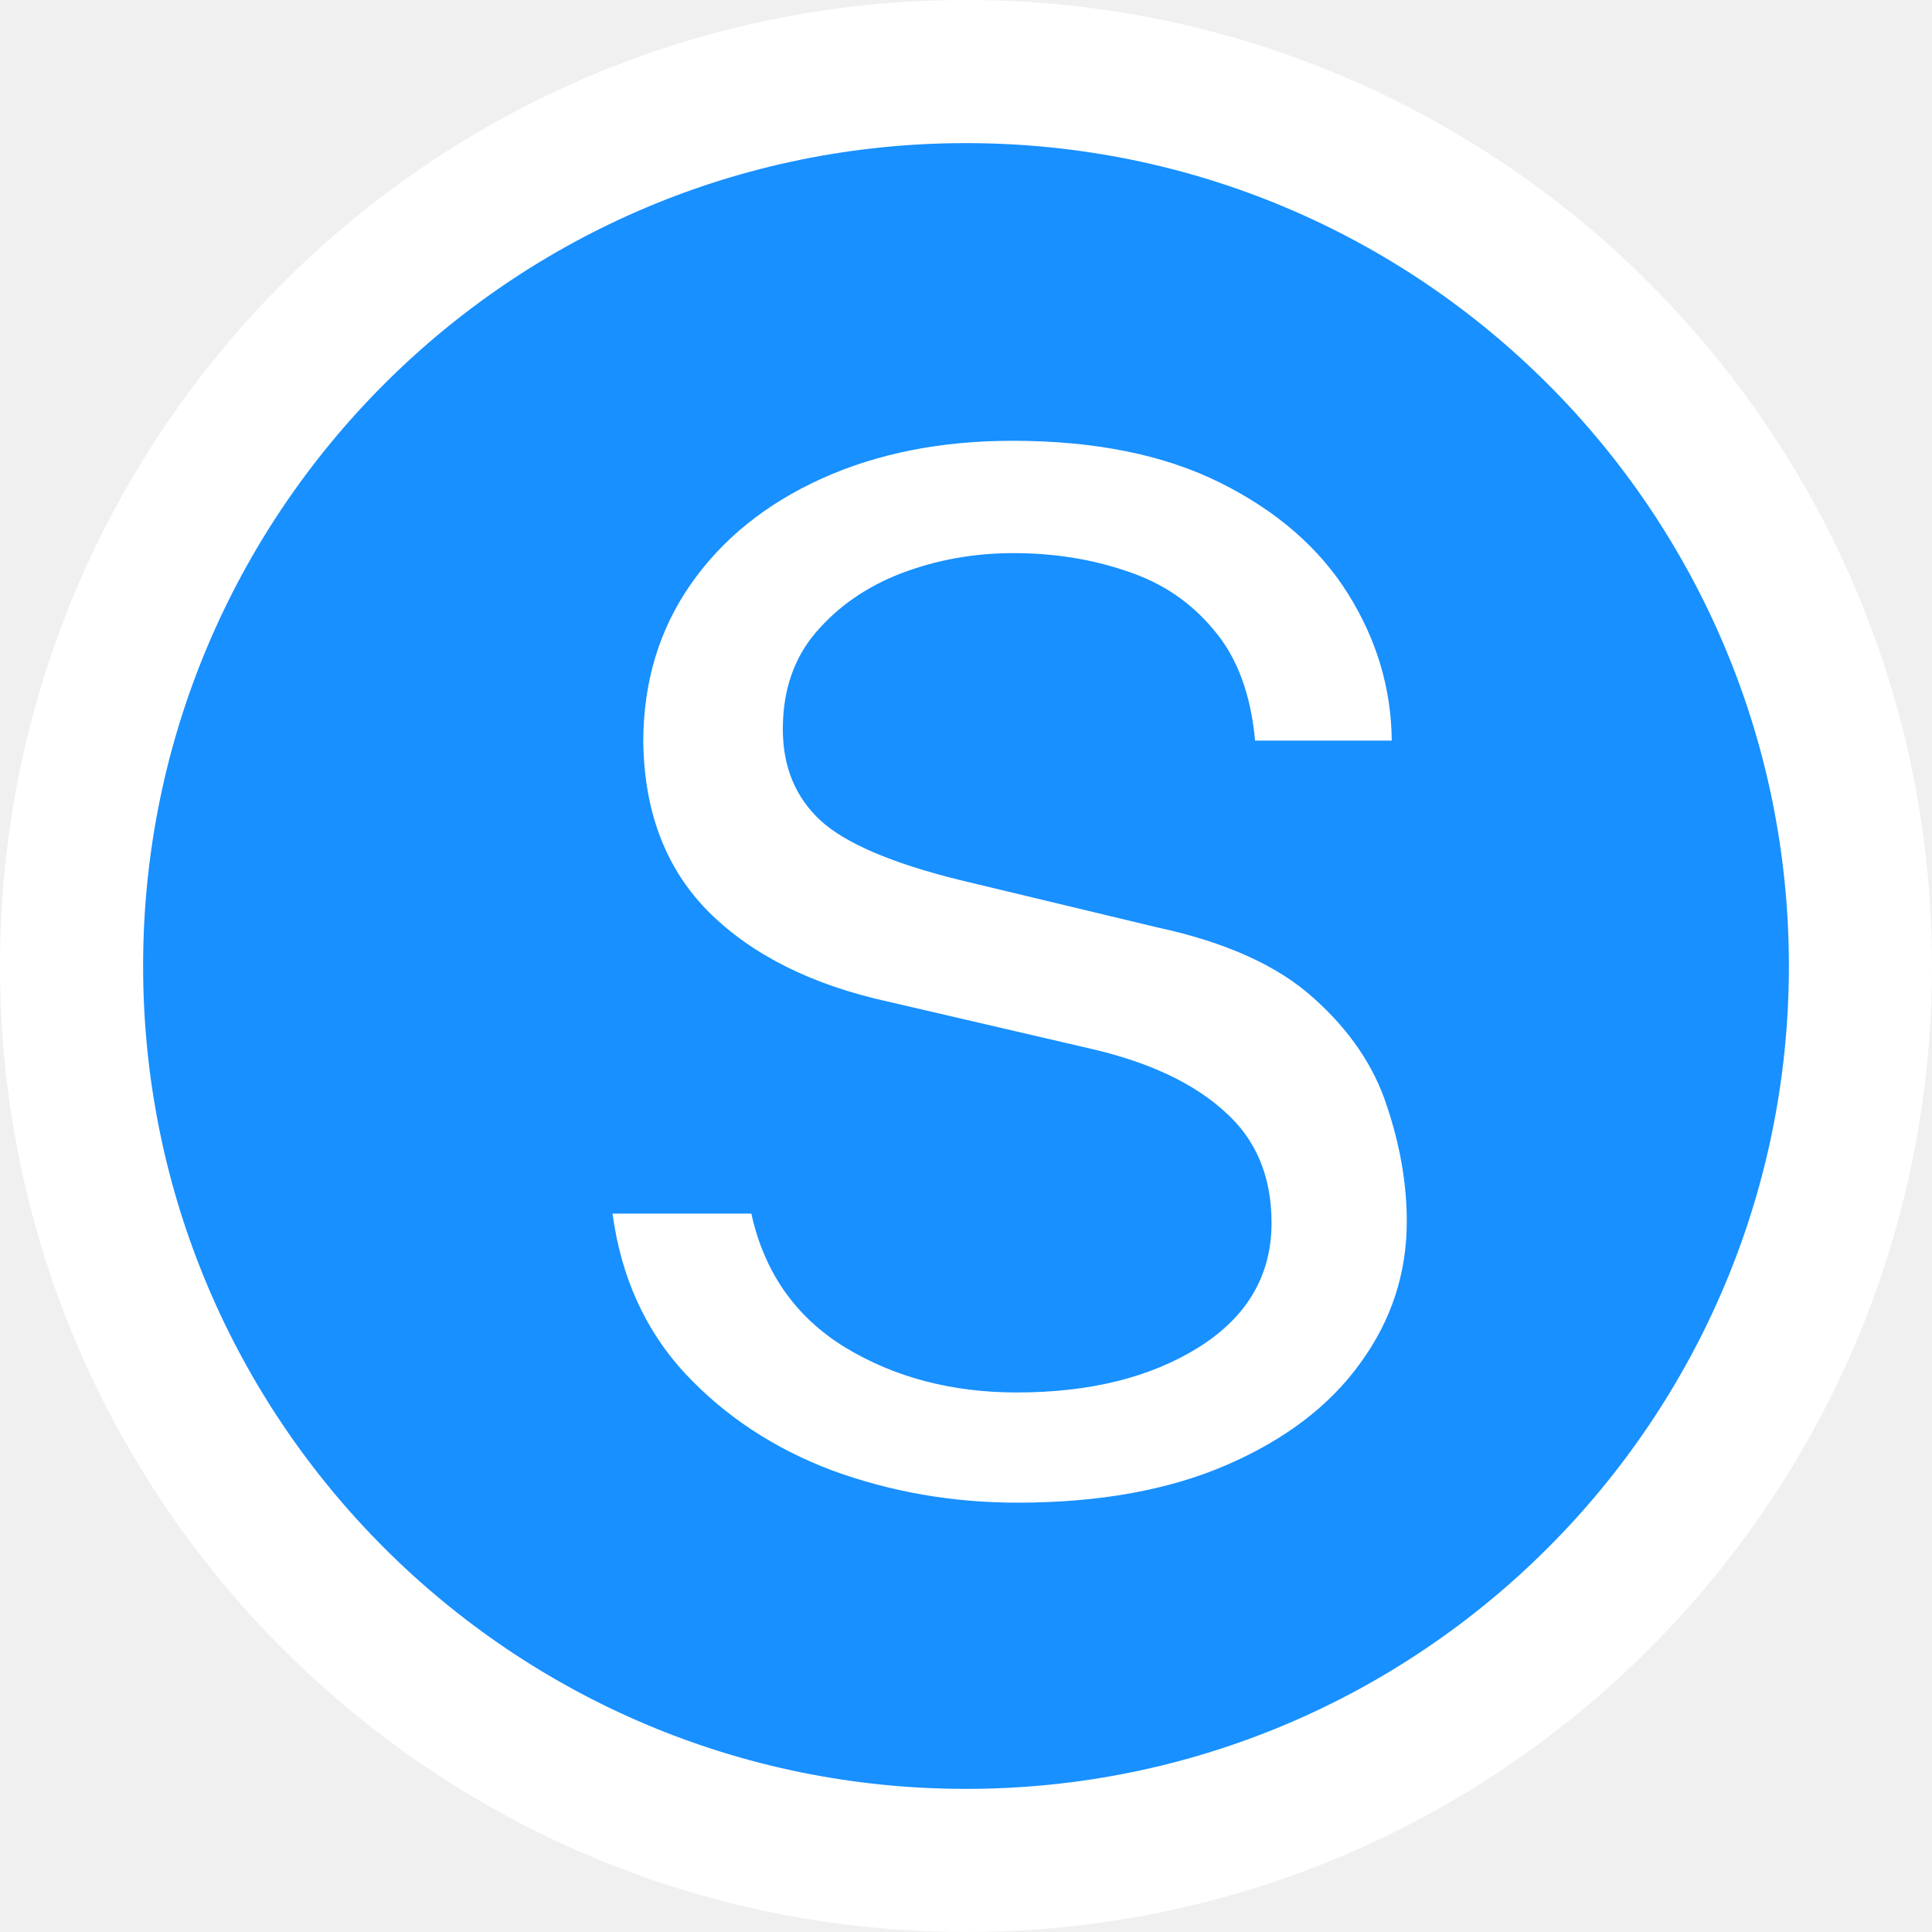
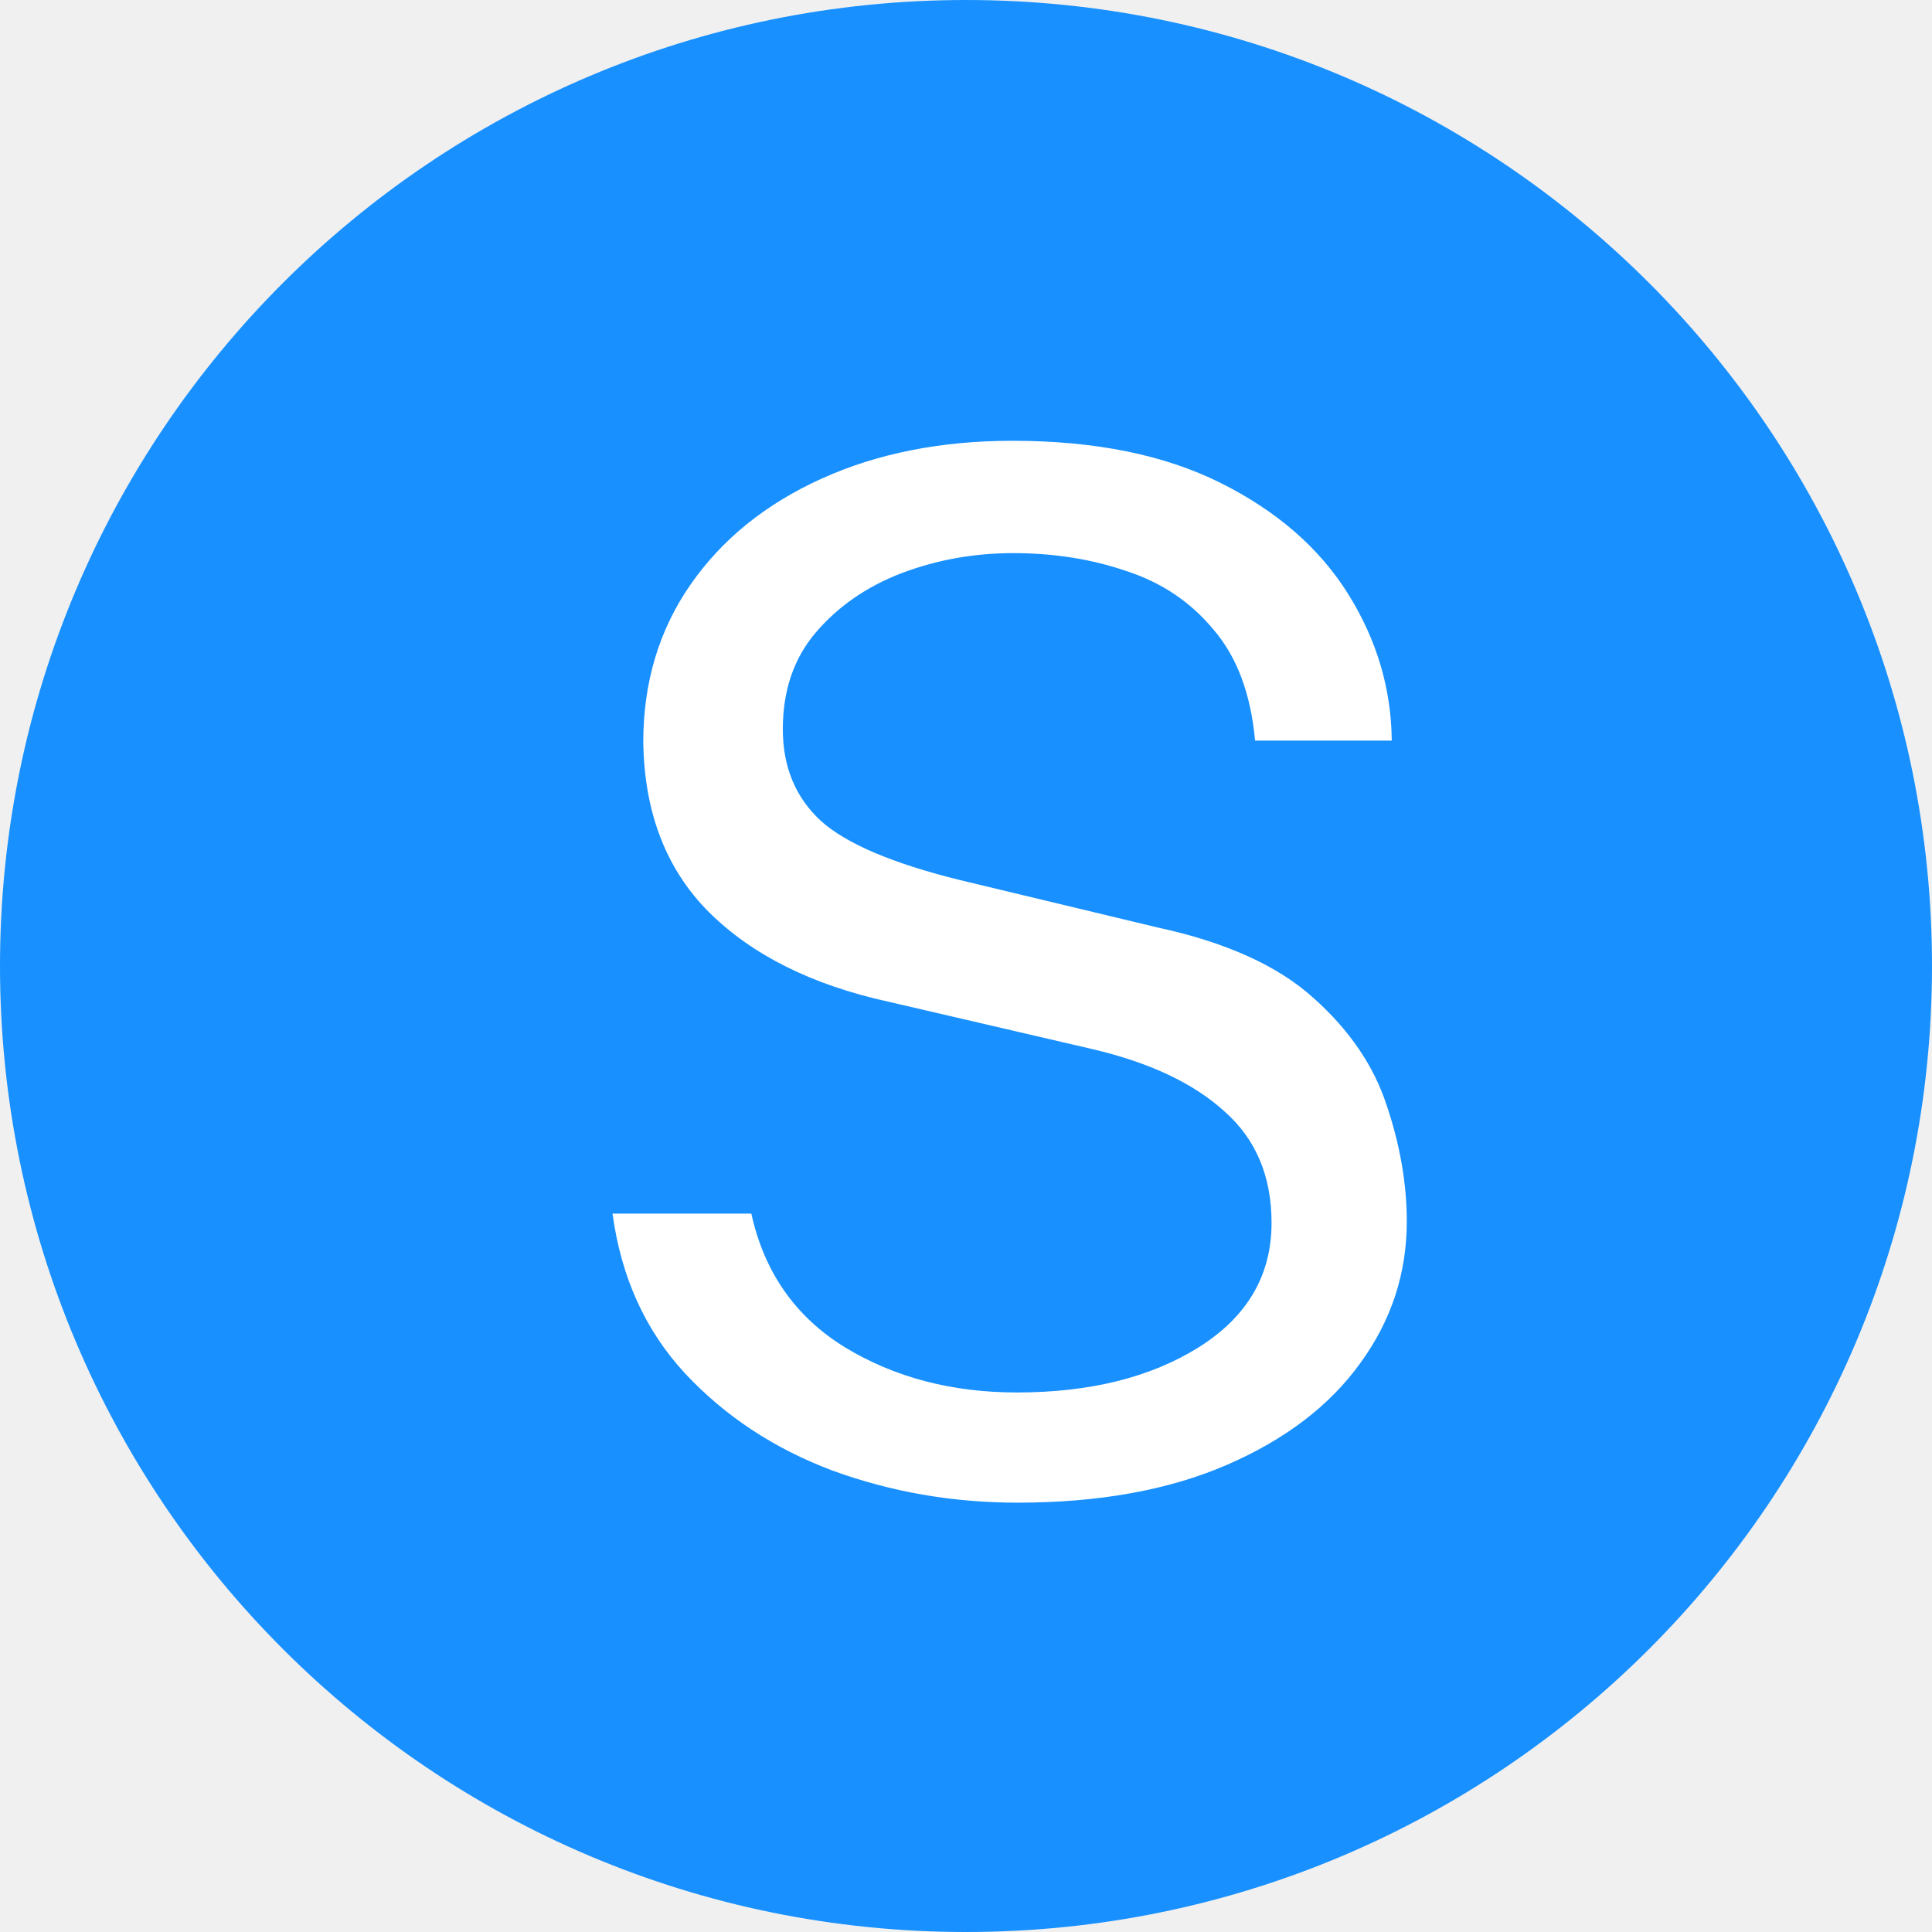
<svg xmlns="http://www.w3.org/2000/svg" width="135" height="135" viewBox="0 0 135 135" fill="none">
-   <circle cx="67.5" cy="67.5" r="62.5" fill="#1890FF" stroke="white" stroke-width="10" />
+   <circle cx="67.5" cy="67.5" r="62.5" fill="#1890FF" stroke="#1890FF" stroke-width="10" />
  <path d="M71.1 105C66.567 105 62.25 104.25 58.15 102.75C54.083 101.217 50.65 98.95 47.85 95.95C45.083 92.95 43.4 89.233 42.8 84.8H52.5C53.4 88.9 55.583 92.017 59.05 94.15C62.517 96.25 66.517 97.3 71.05 97.3C76.15 97.3 80.383 96.25 83.75 94.15C87.15 92.017 88.85 89.117 88.85 85.45C88.85 82.183 87.75 79.583 85.55 77.65C83.383 75.683 80.3 74.233 76.3 73.3L62.1 70C56.767 68.833 52.583 66.75 49.55 63.75C46.55 60.75 45.017 56.783 44.95 51.85C44.95 47.683 46.05 44.017 48.25 40.85C50.45 37.683 53.5 35.217 57.4 33.45C61.3 31.683 65.75 30.8 70.75 30.8C76.517 30.8 81.367 31.783 85.3 33.75C89.233 35.717 92.2 38.3 94.2 41.5C96.2 44.7 97.217 48.117 97.25 51.75H87.7C87.4 48.483 86.433 45.9 84.8 44C83.2 42.067 81.167 40.7 78.7 39.9C76.267 39.067 73.633 38.65 70.8 38.65C68.067 38.65 65.467 39.117 63 40.05C60.567 40.983 58.567 42.367 57 44.2C55.467 46 54.7 48.25 54.7 50.95C54.7 53.583 55.583 55.717 57.35 57.35C59.117 58.95 62.367 60.333 67.1 61.5L80.85 64.8C85.65 65.833 89.3 67.483 91.8 69.75C94.3 71.983 96 74.483 96.9 77.25C97.833 80.017 98.3 82.717 98.3 85.35C98.3 88.983 97.217 92.283 95.05 95.25C92.917 98.217 89.817 100.583 85.75 102.35C81.683 104.117 76.8 105 71.1 105Z" fill="white" />
</svg>
